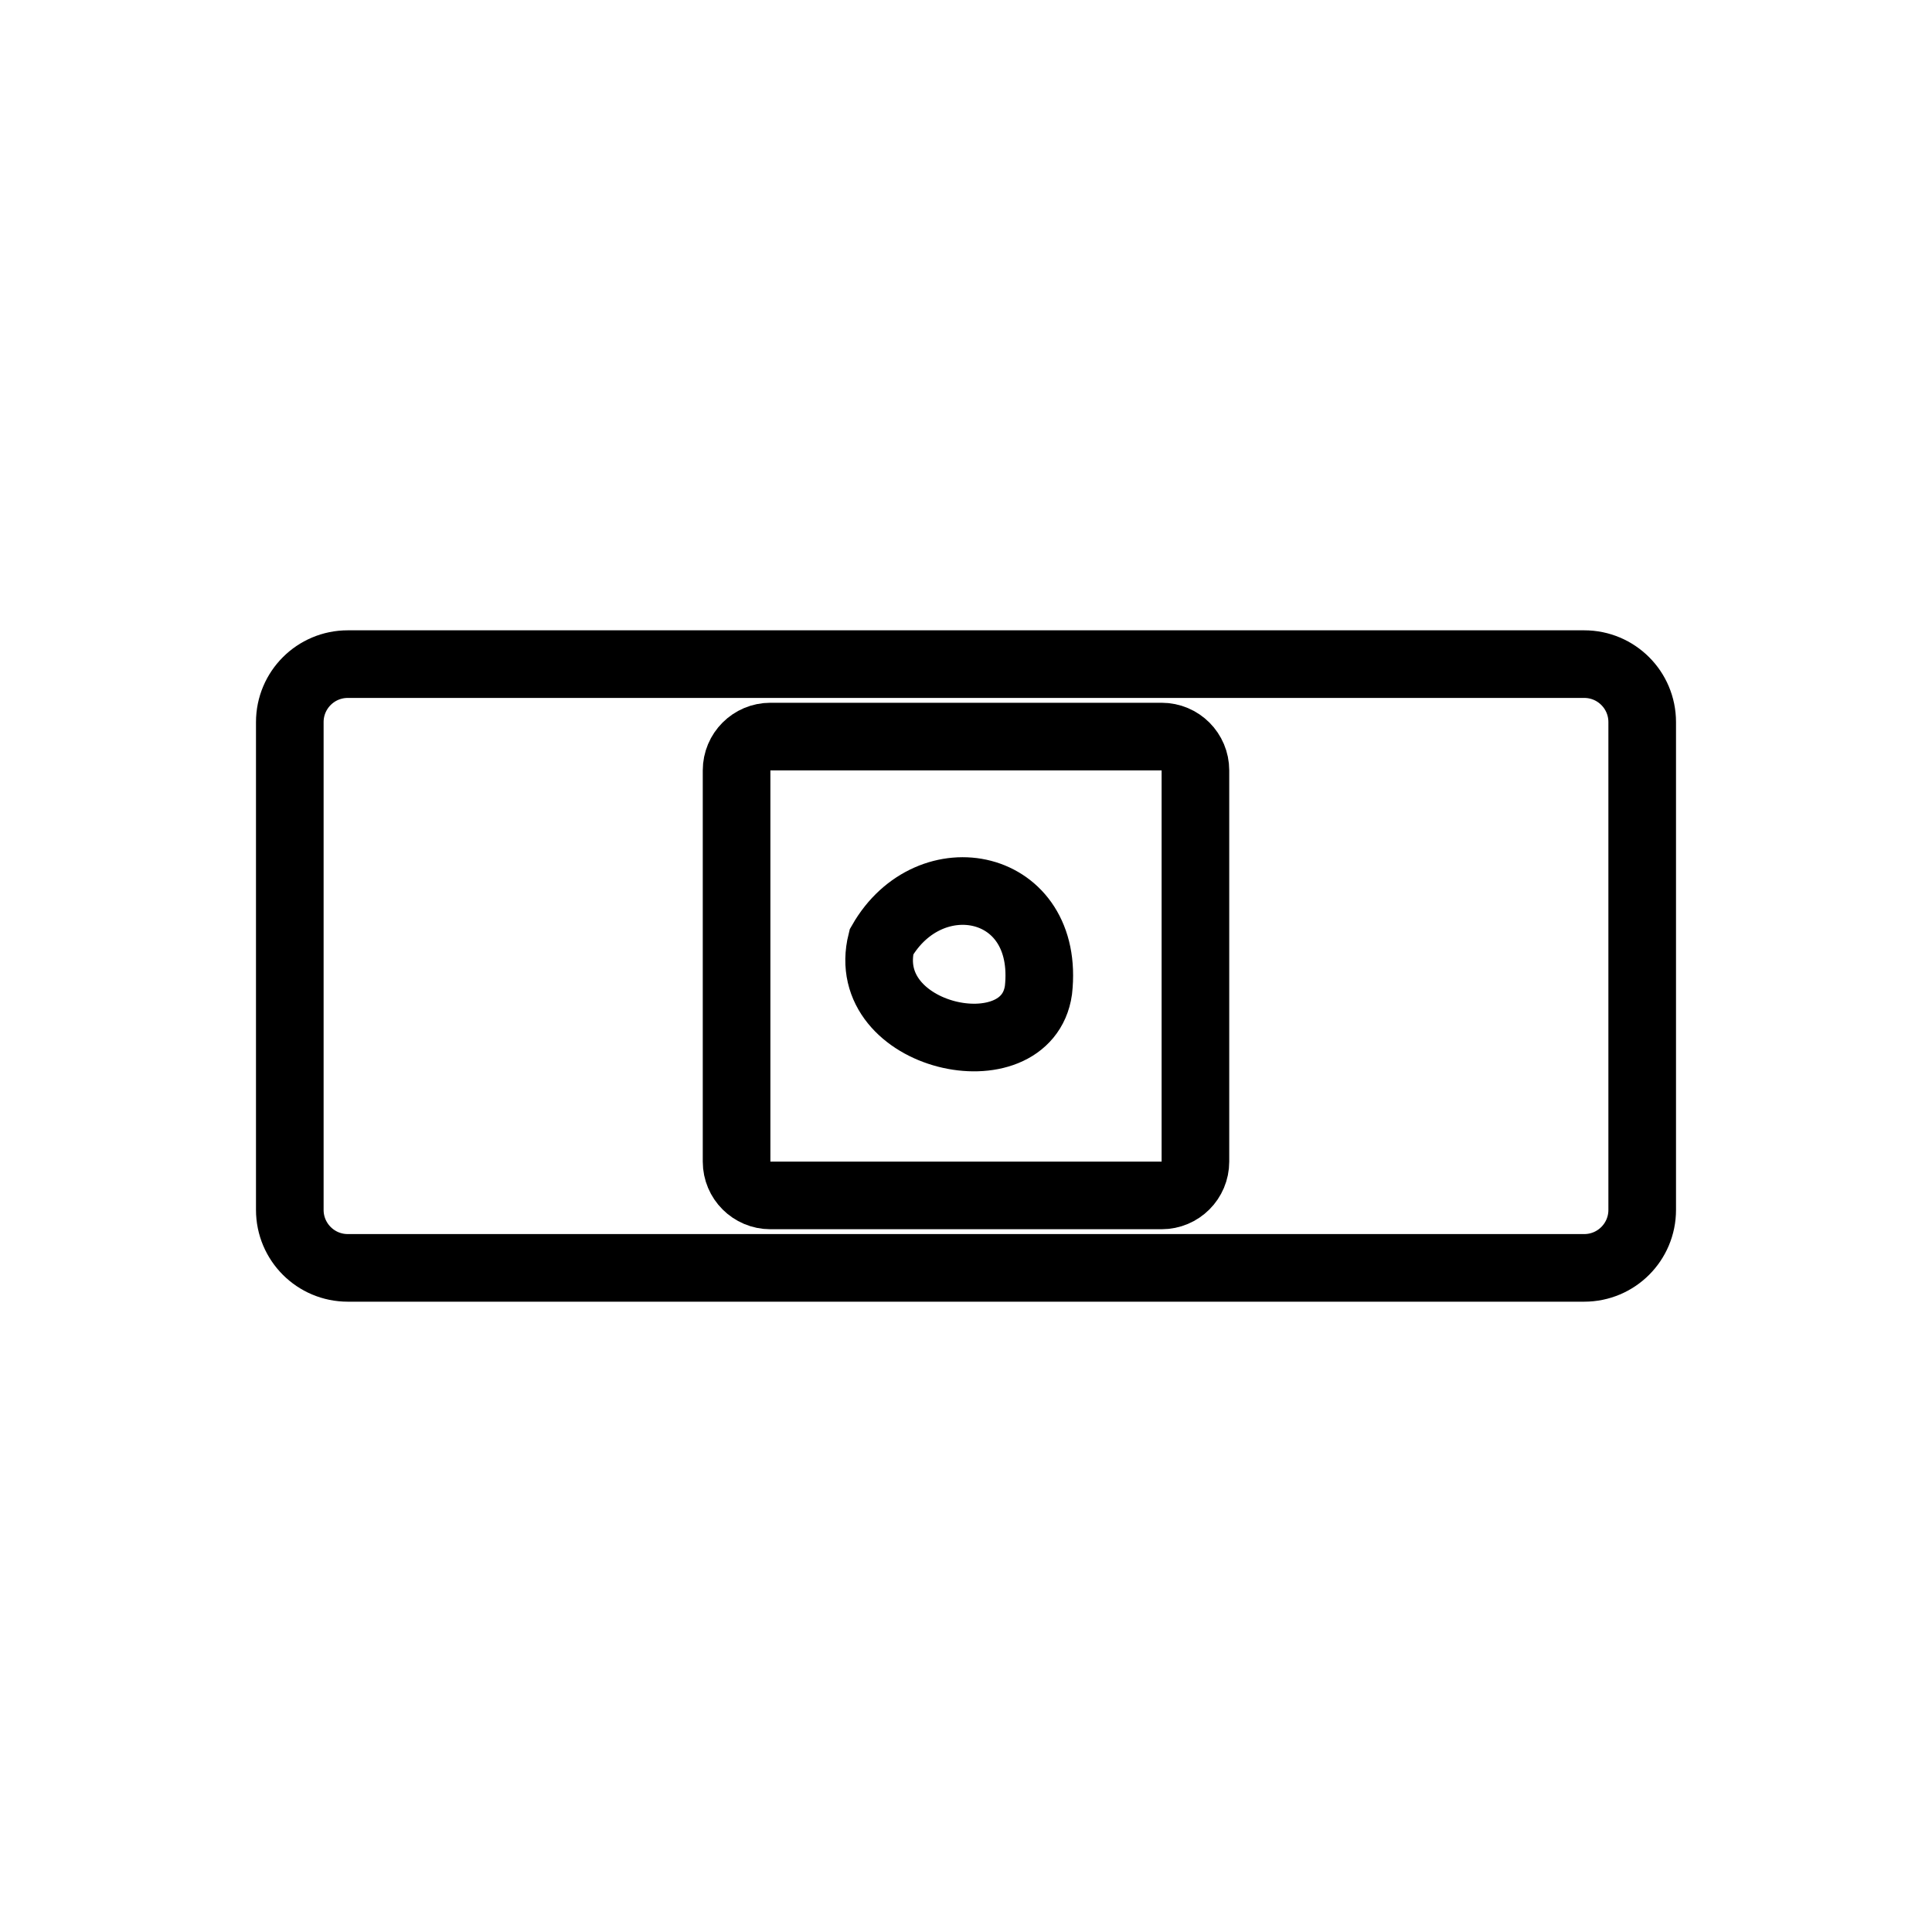
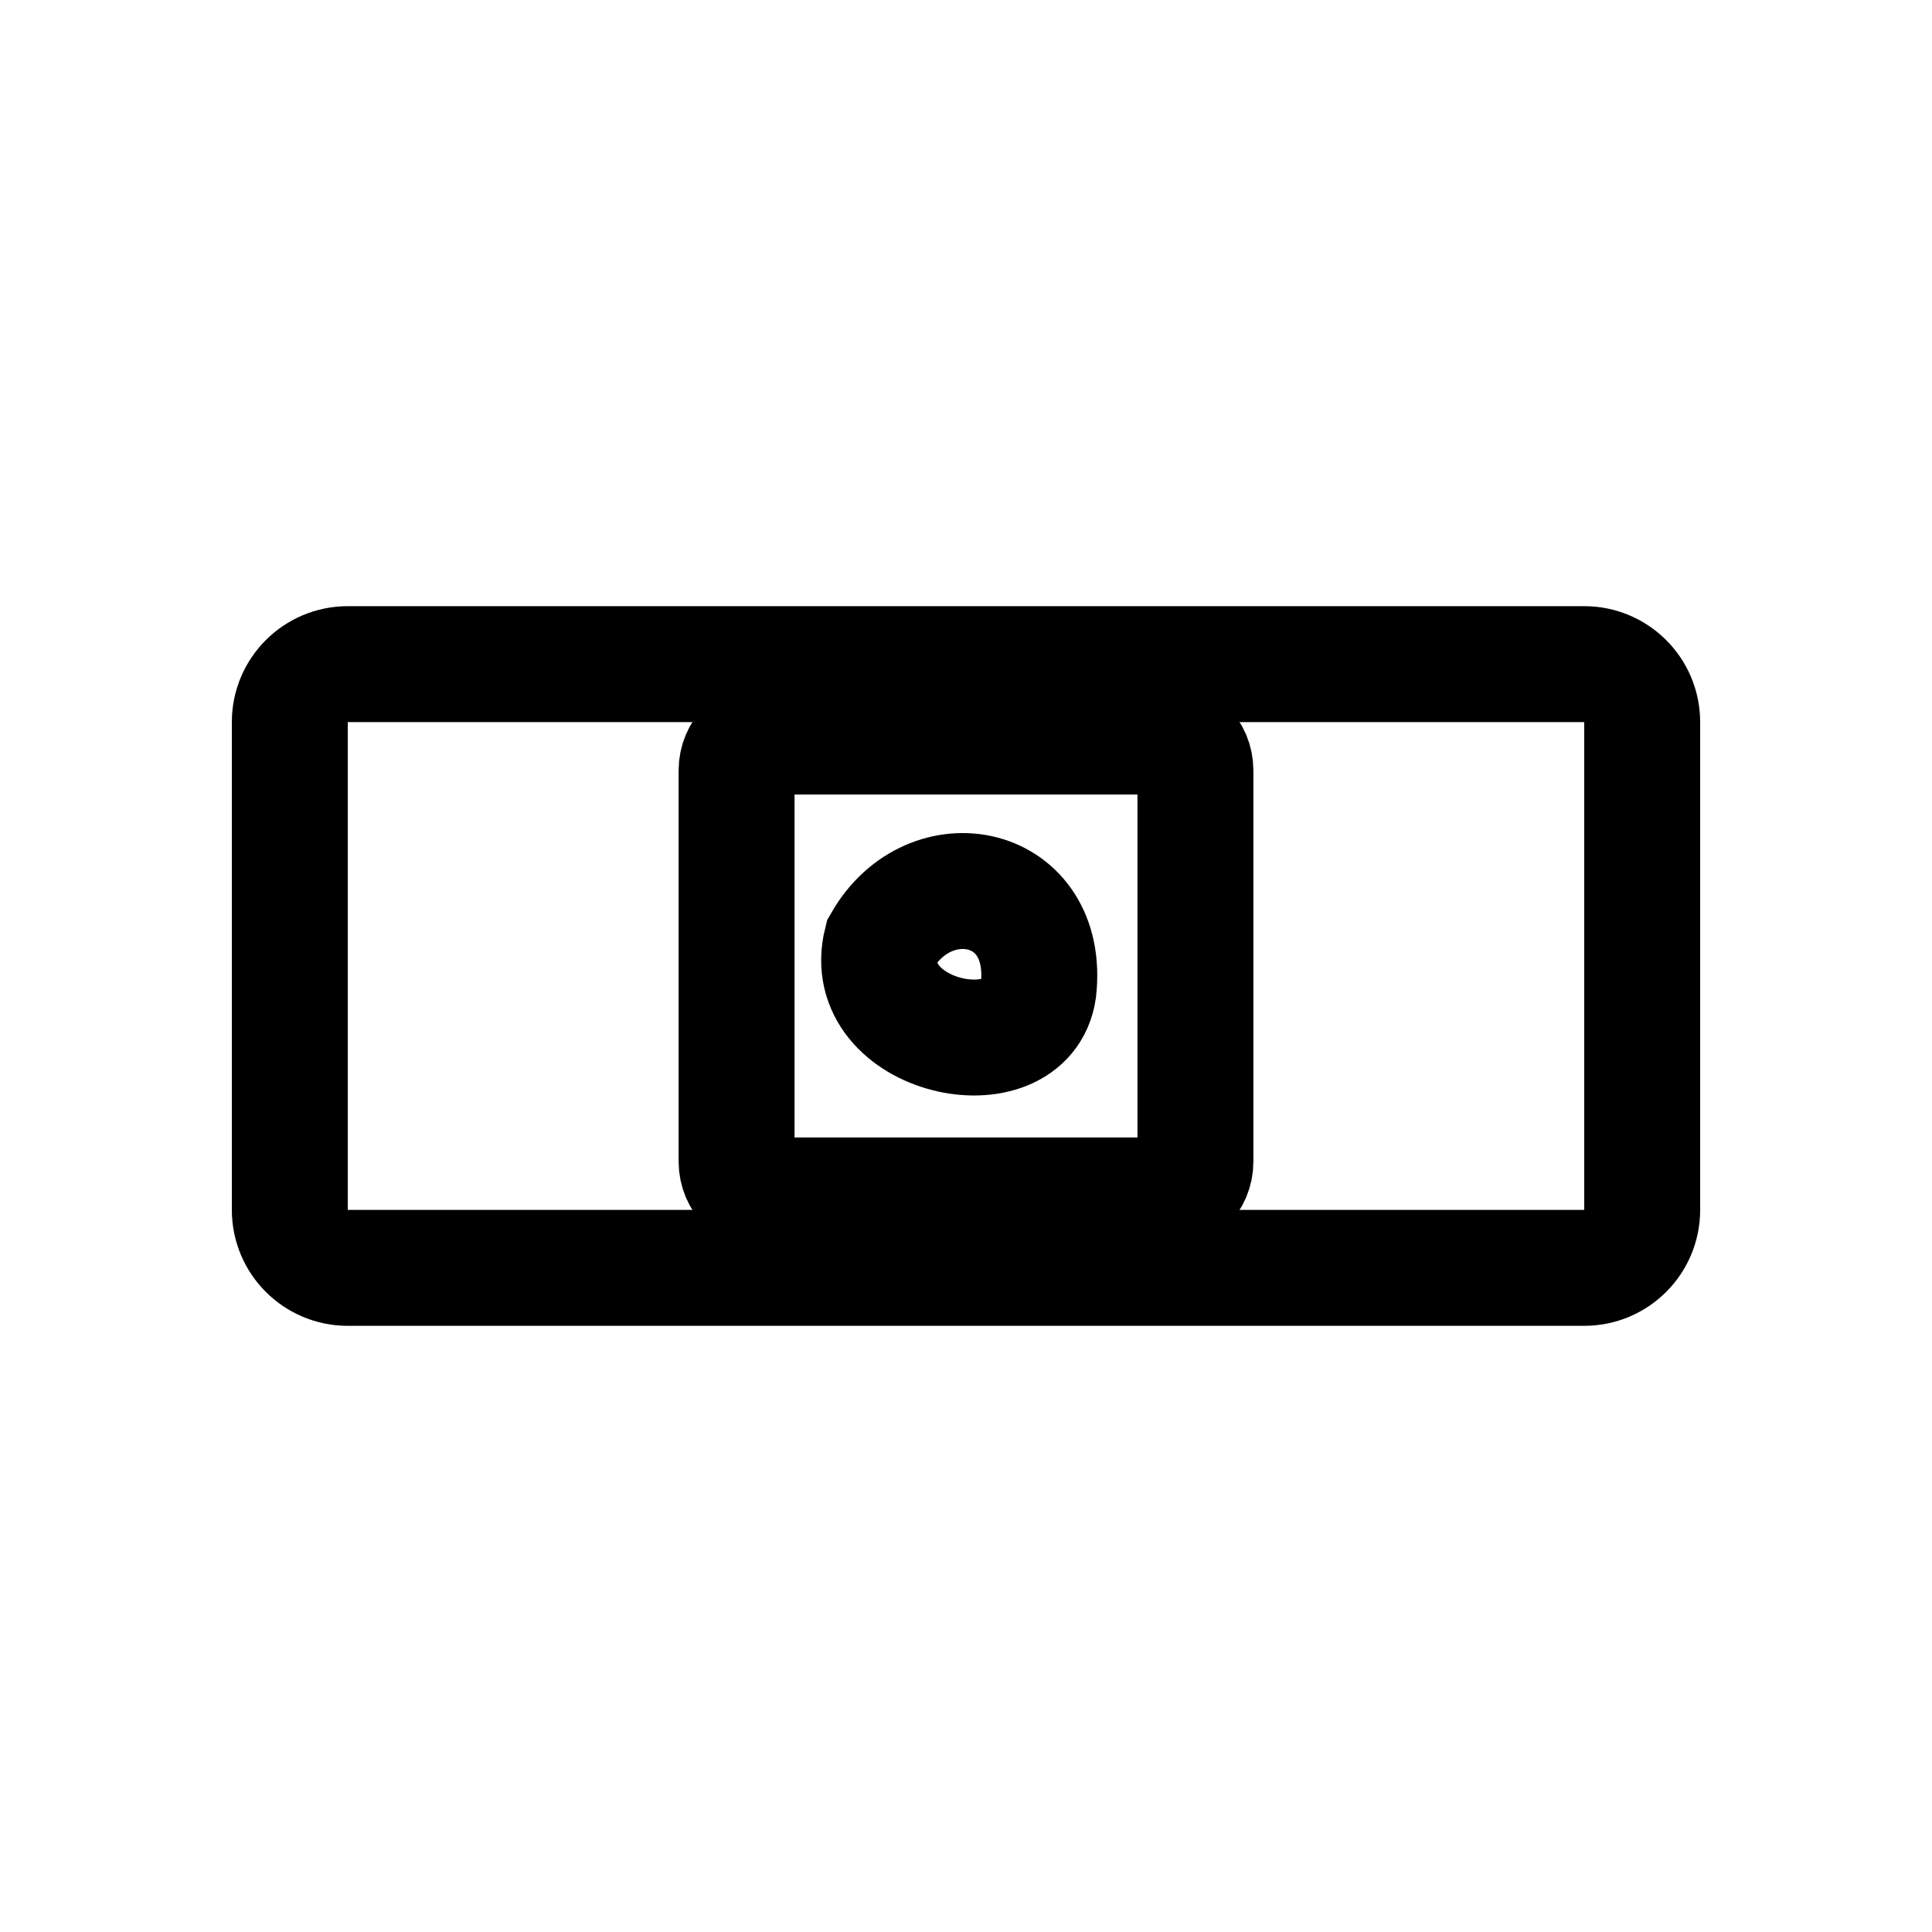
- <svg xmlns="http://www.w3.org/2000/svg" viewBox="0 0 800 800" width="800" height="800" fill="none" stroke="#000000" stroke-width="28">
+ <svg xmlns="http://www.w3.org/2000/svg" viewBox="0 0 800 800" width="800" height="800" fill="none" stroke="#000000" stroke-width="48">
  <rect x="120" y="275" width="560" height="250" rx="24" />
  <rect x="305" y="305" width="190" height="190" rx="14" />
  <path d="M365 390 C385 355, 435 365, 430 410 C425 445, 355 430, 365 390 Z" />
</svg>
